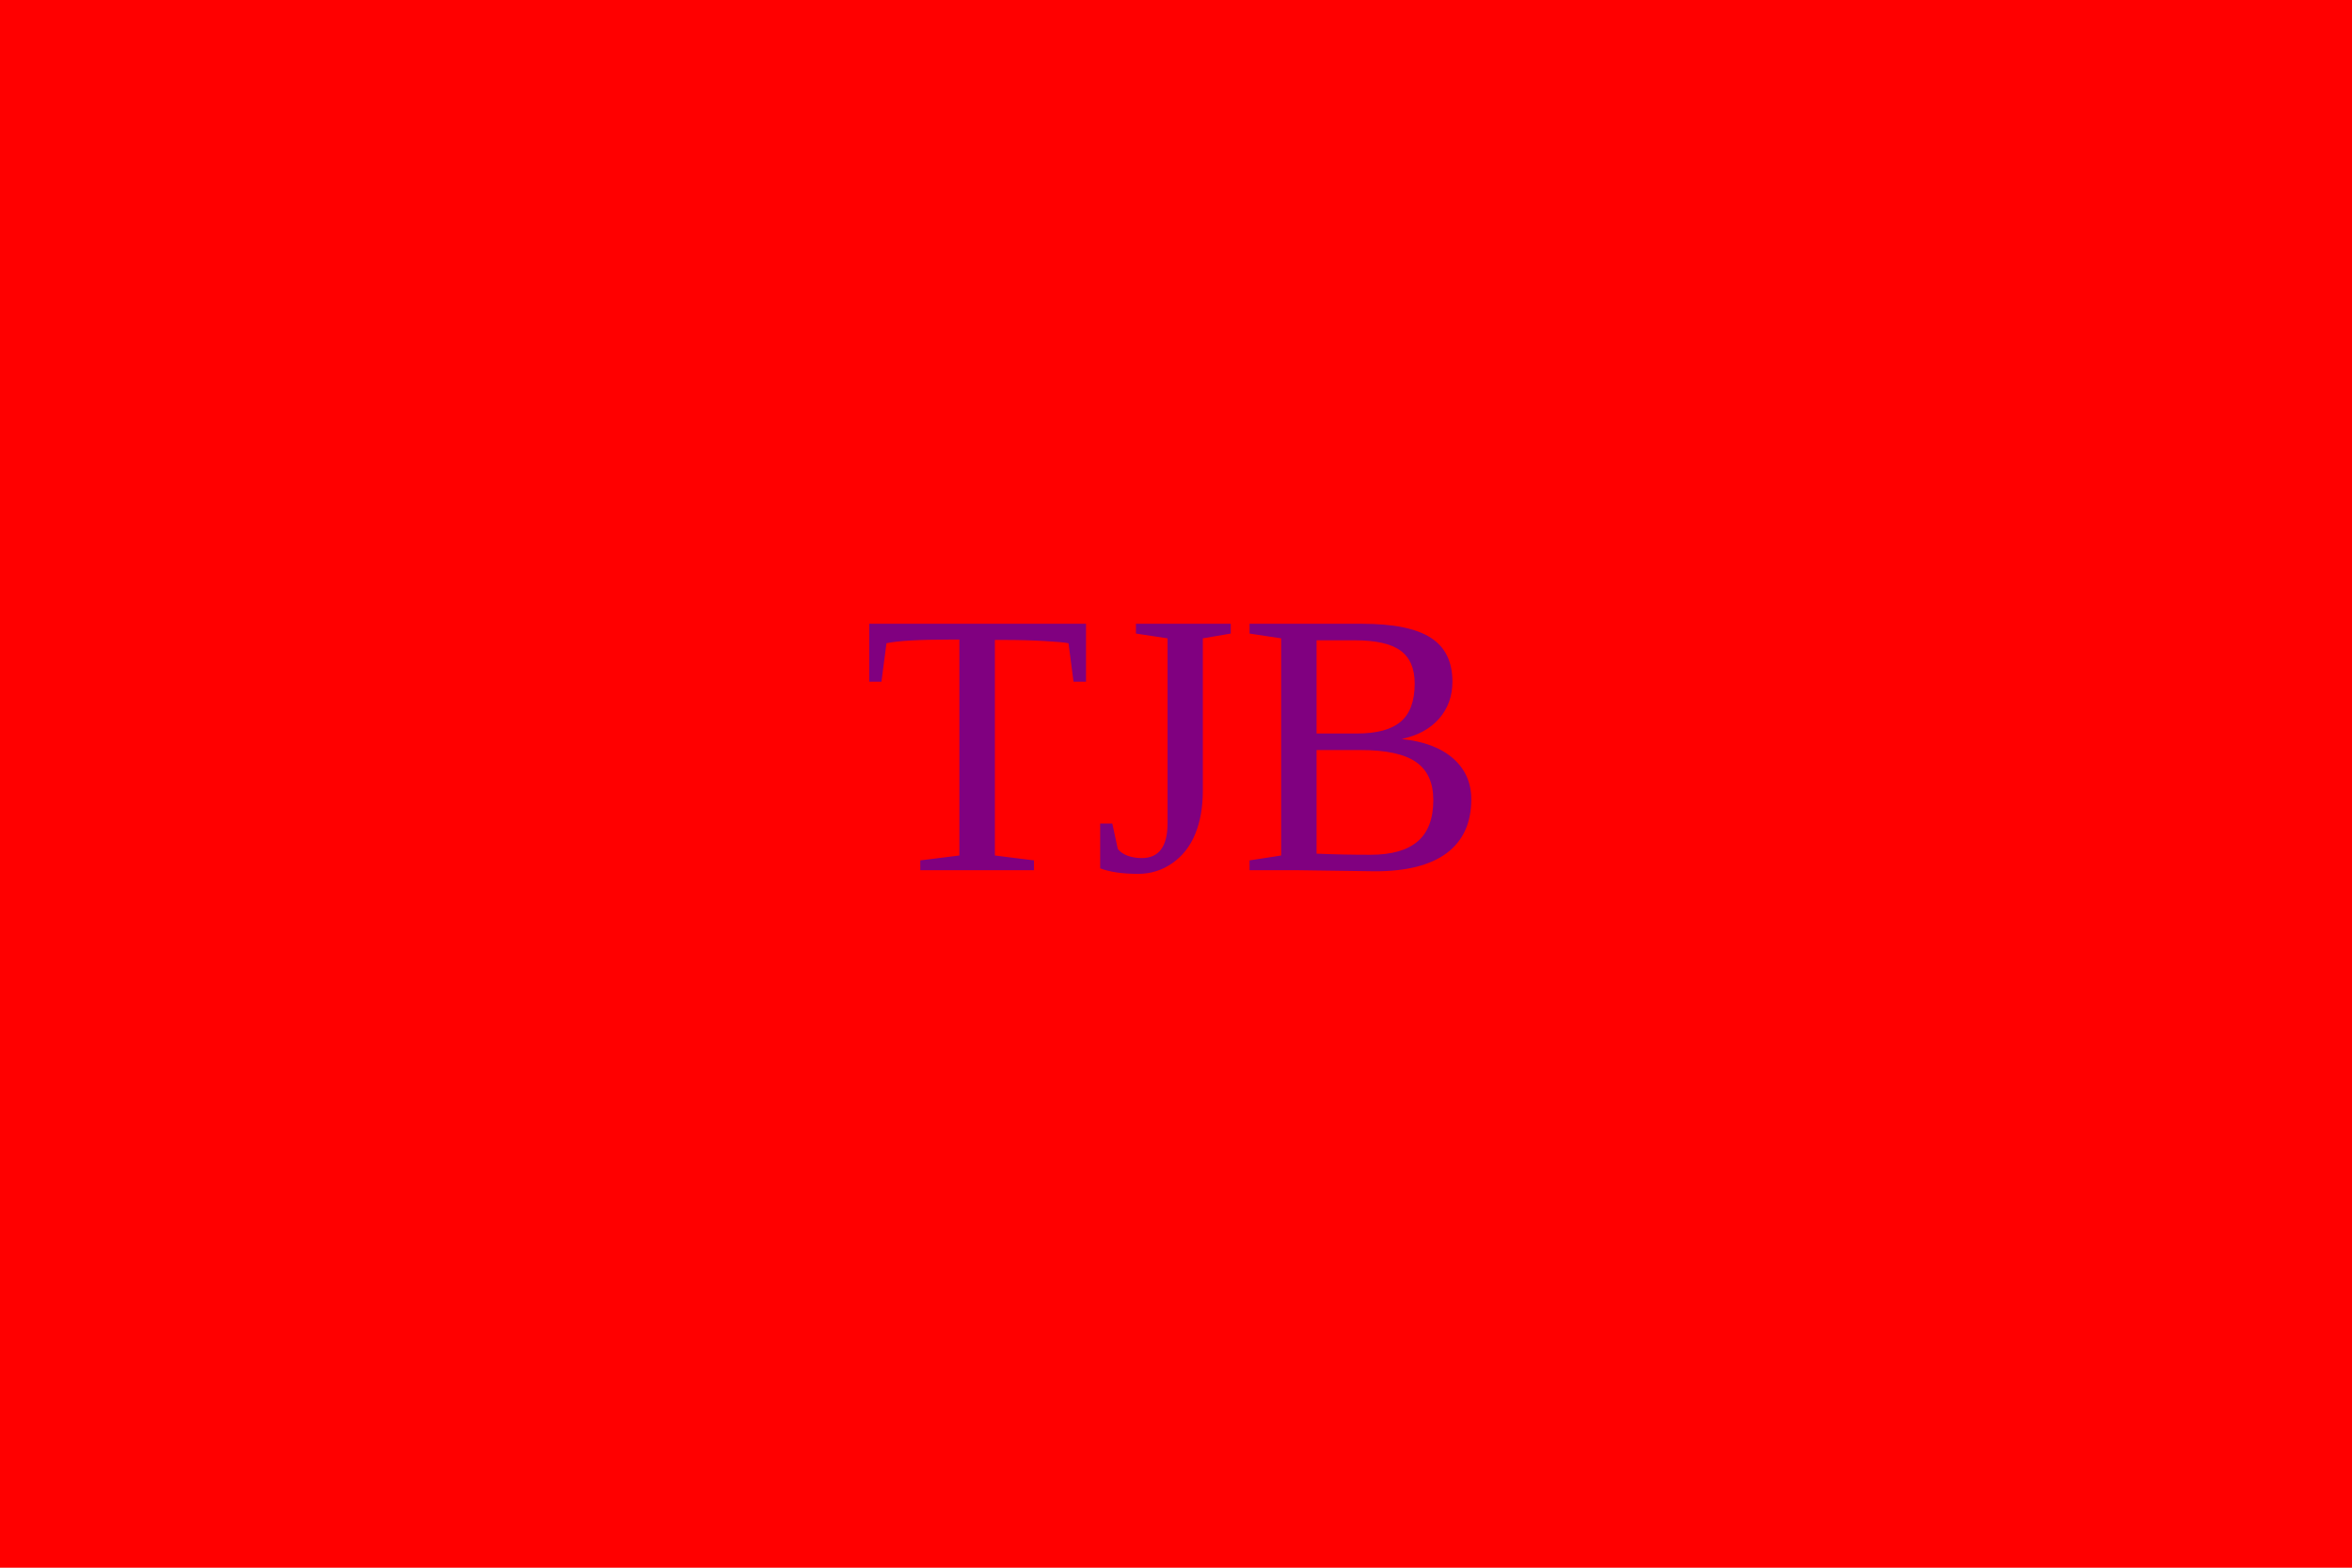
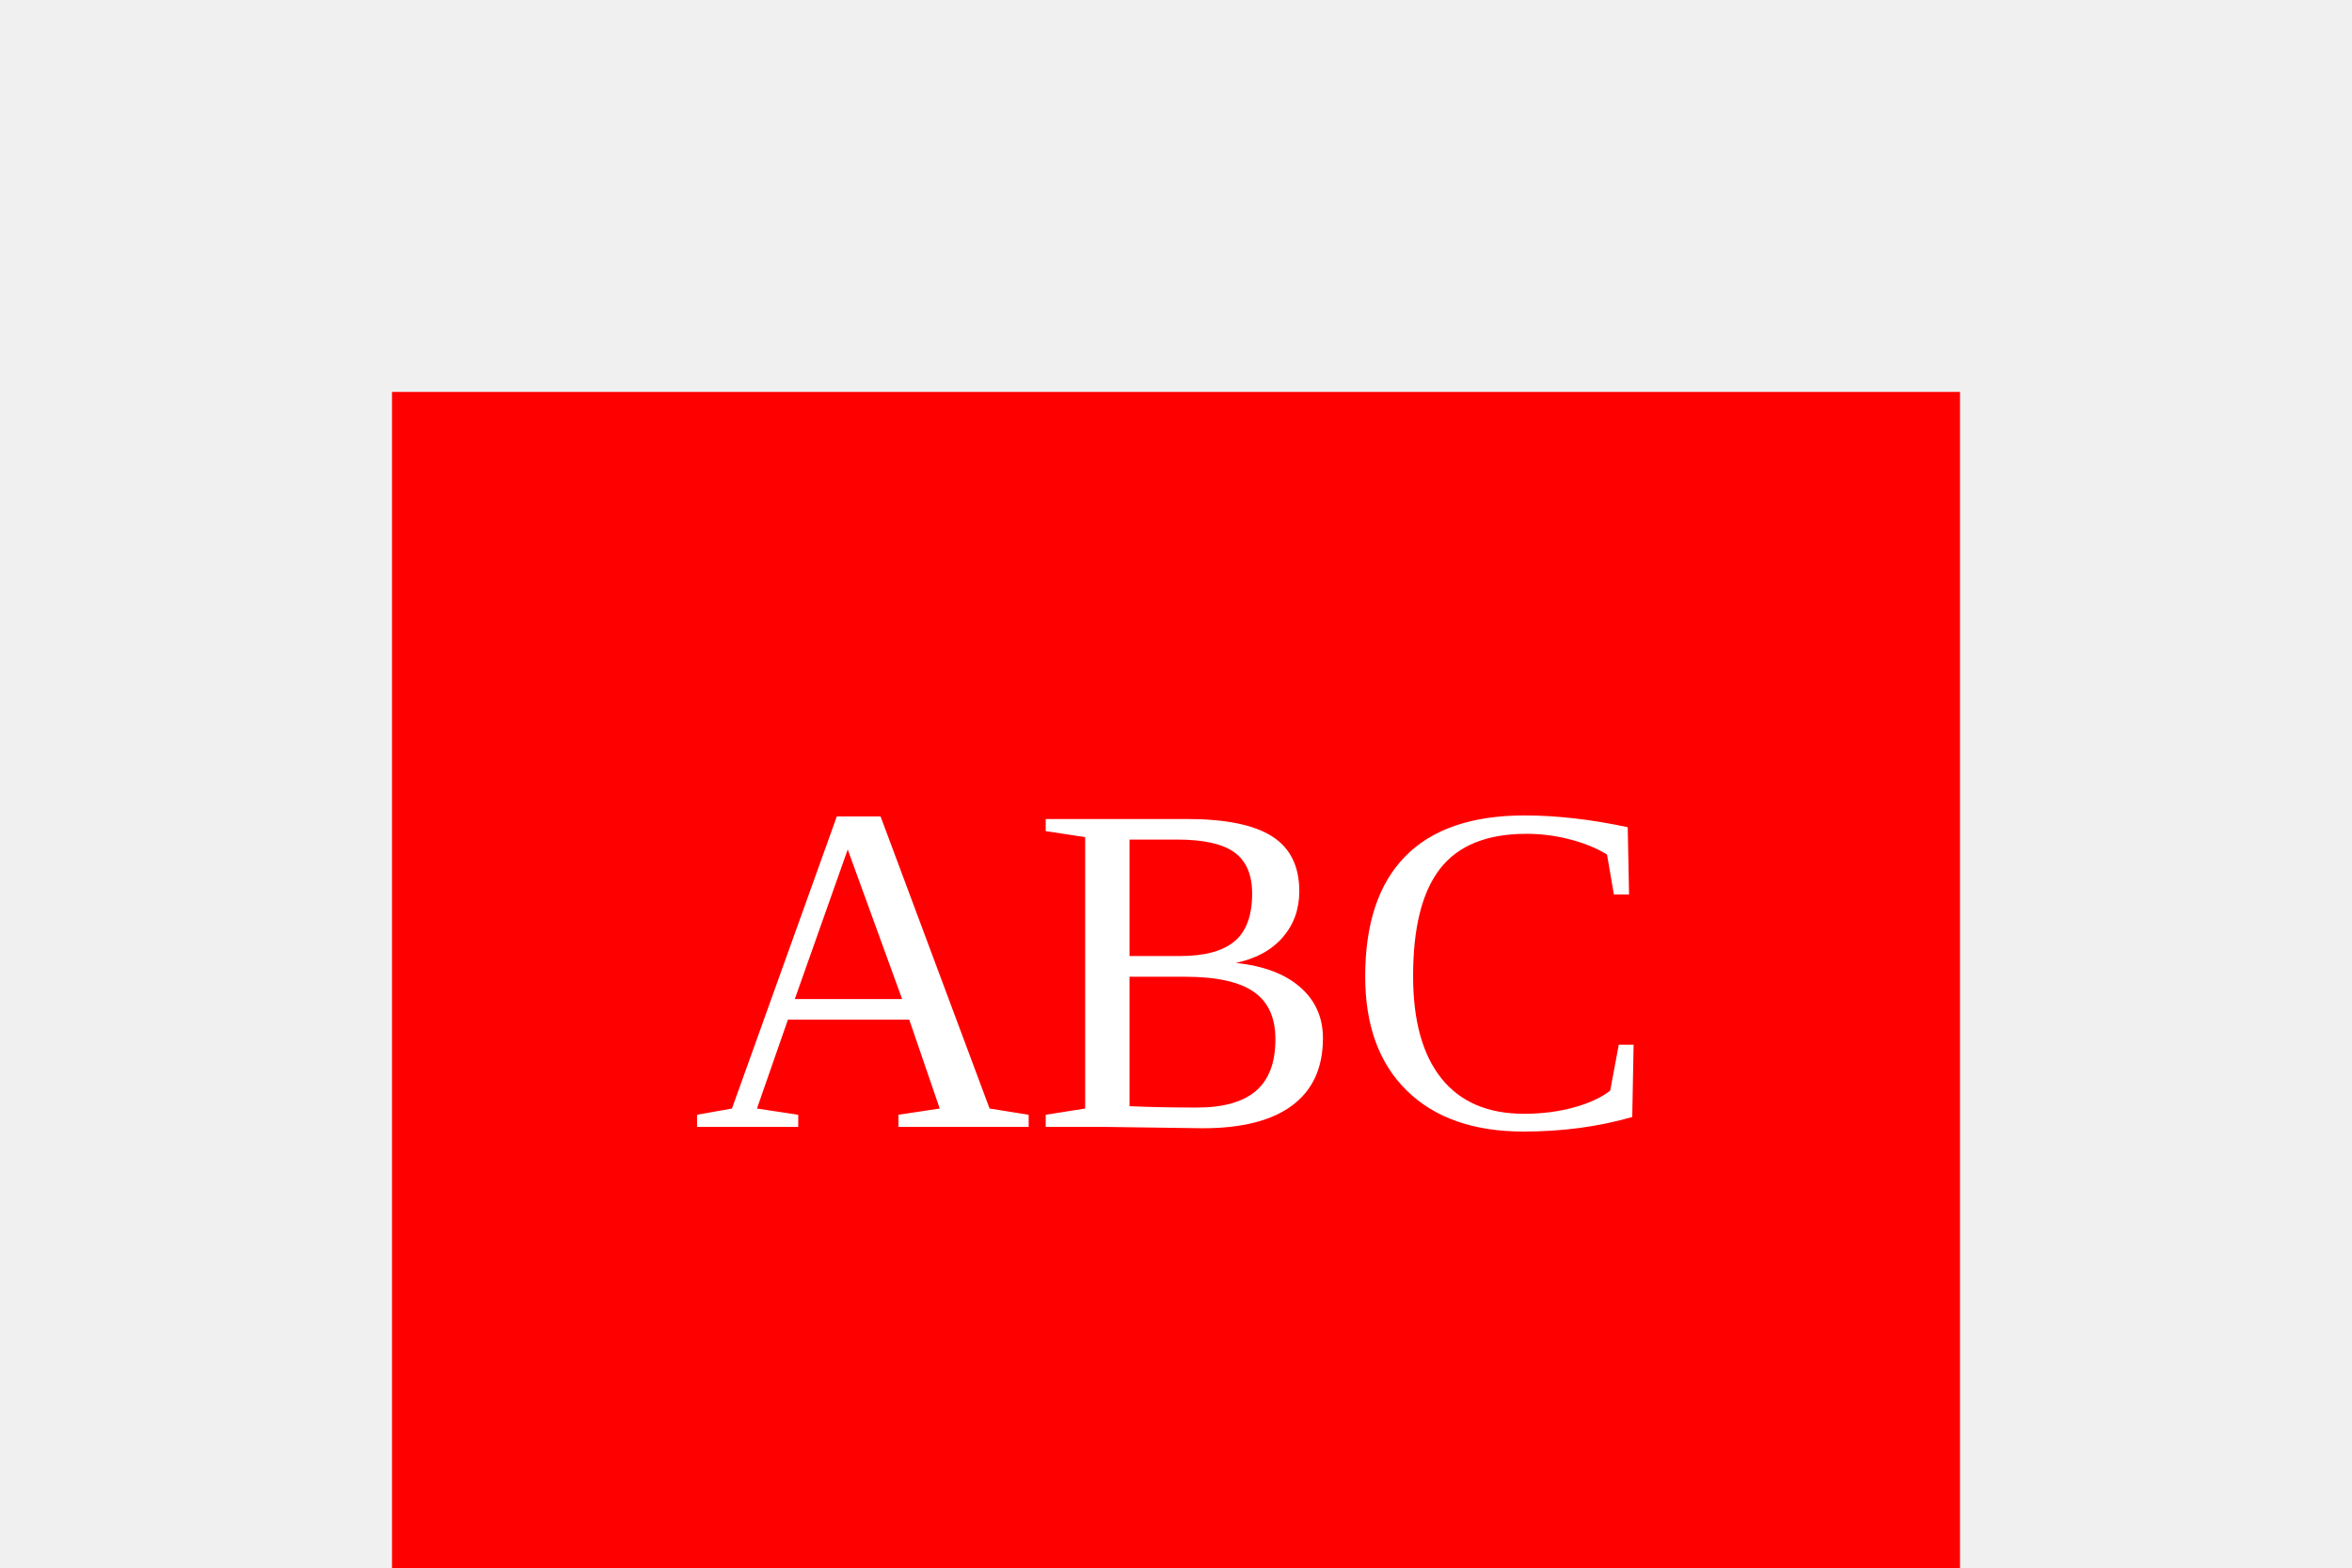
<svg width="300" height="200">
-   <rect width="100%" height="100%" fill="red" />
-   <text x="50%" y="50%" text-anchor="middle" dominant-baseline="middle" font-size="48" fill="purple">
-         TJB
+   <rect x="50" y="50" width="200" height="200" fill="Red" />
+   <text x="50%" y="65%" text-anchor="middle" dominant-baseline="middle" font-size="60" fill="white">
+         ABC
      </text>
</svg>
